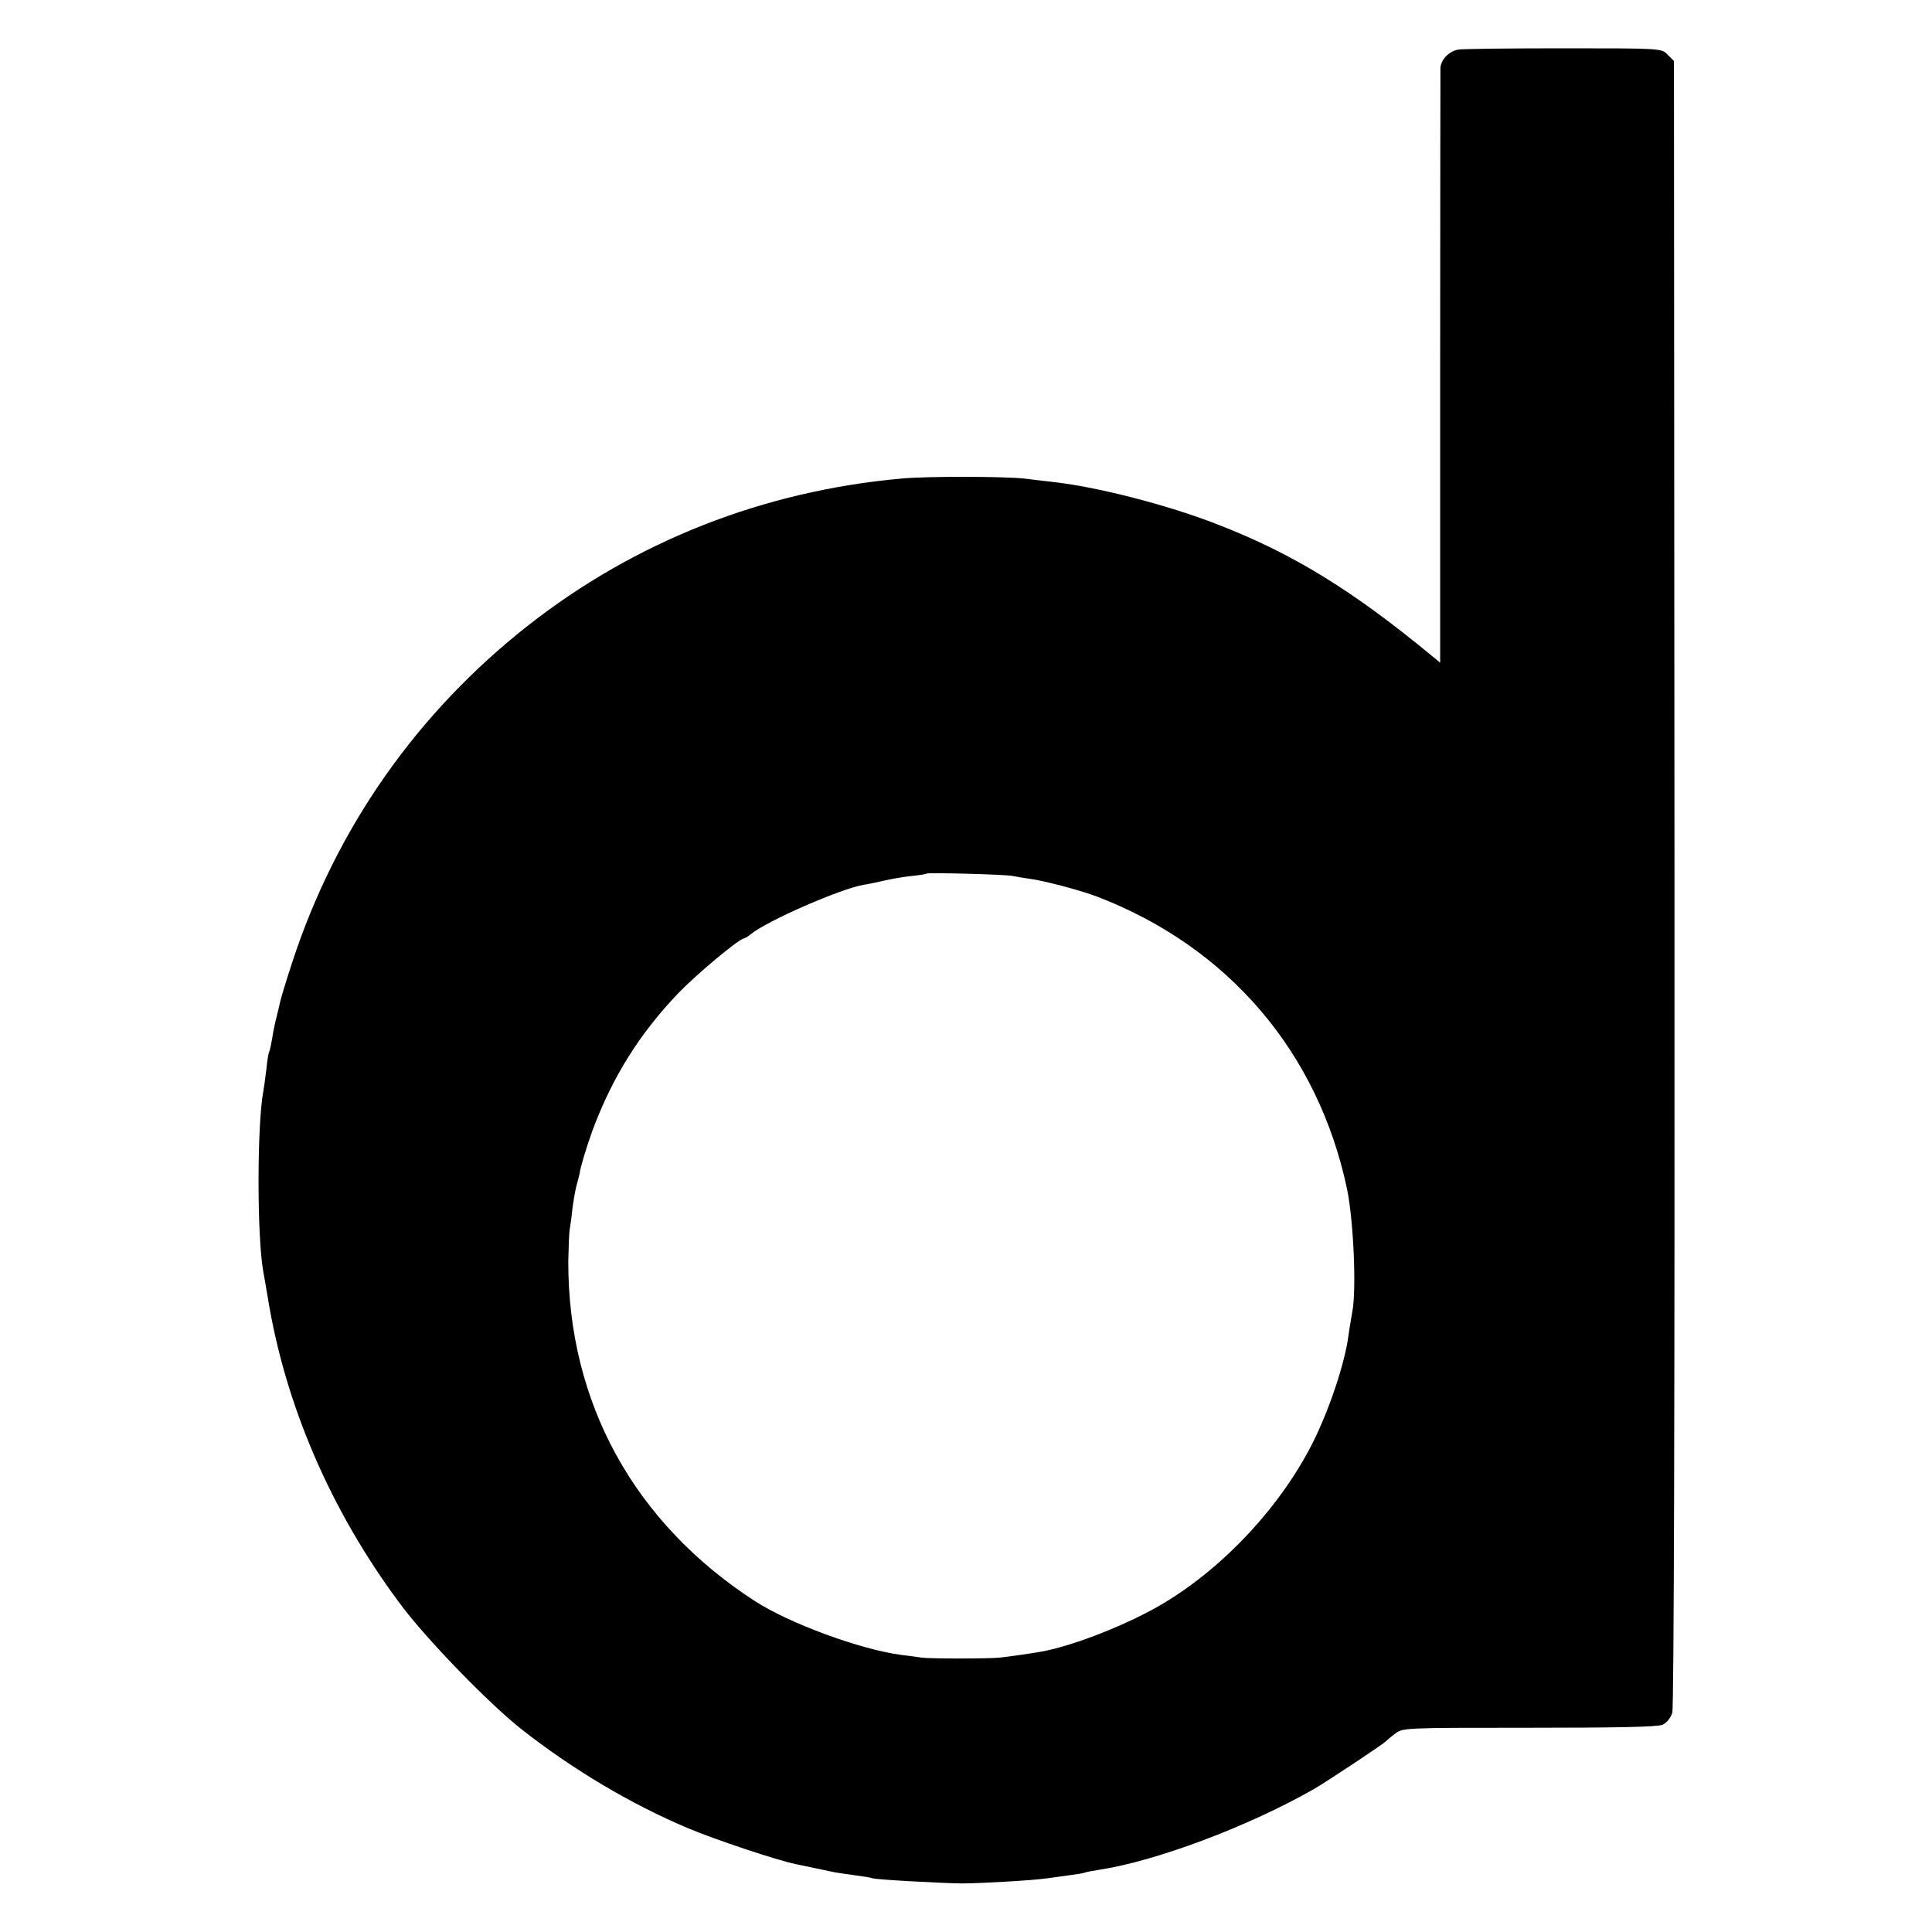
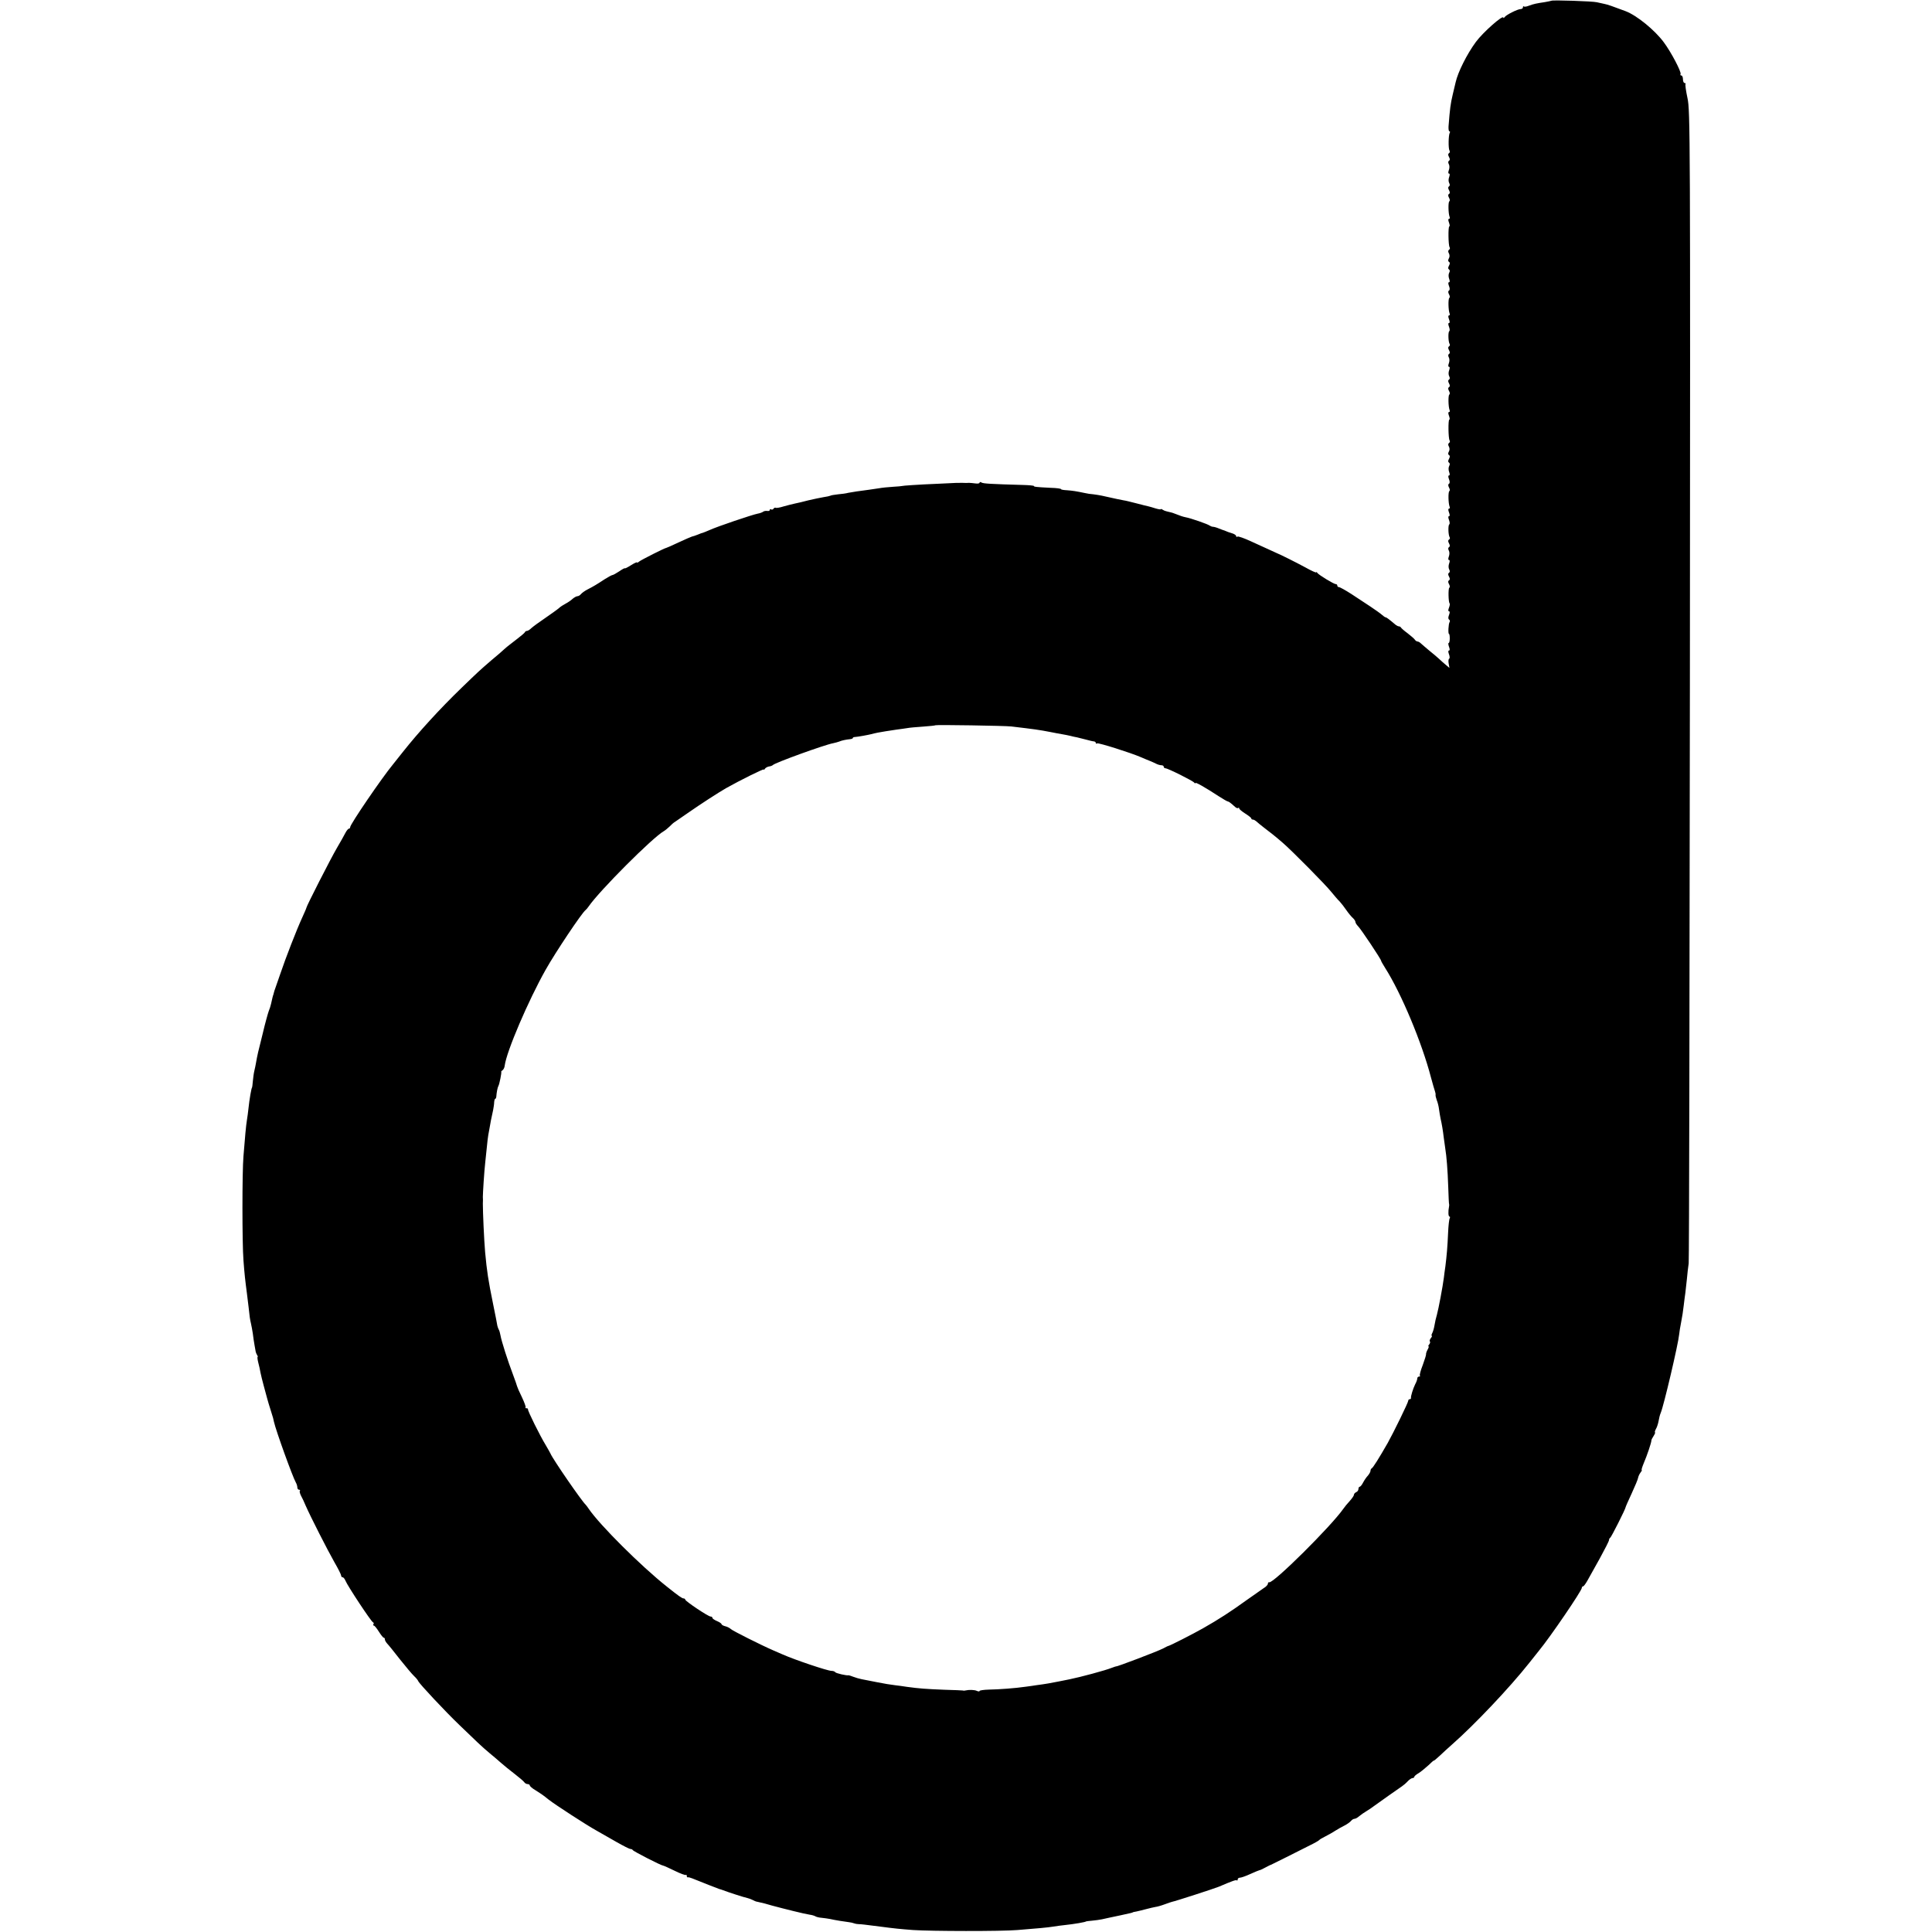
- <svg xmlns="http://www.w3.org/2000/svg" version="1.0" width="700pt" height="700pt" viewBox="0 0 700 700" preserveAspectRatio="xMidYMid meet">
-   <g transform="translate(0,700) scale(0.1,-0.1)" fill="#000000" stroke="none">
-     <path d="M5281 6820 c-34 -8 -61 -38 -62 -67 0 -16 -1 -506 -1 -1091 l0 -1063 -28 23 c-289 239 -507 373 -779 478 -181 71 -440 137 -598 154 -29 3 -75 9 -101 12 -72 8 -355 9 -447 0 -499 -45 -962 -227 -1350 -531 -404 -317 -697 -735 -856 -1221 -22 -67 -41 -130 -43 -140 -2 -11 -9 -37 -14 -59 -6 -22 -13 -57 -16 -79 -4 -21 -8 -41 -10 -45 -3 -4 -8 -34 -11 -66 -4 -33 -9 -69 -11 -79 -23 -124 -23 -527 0 -654 2 -9 9 -51 16 -92 63 -390 228 -773 479 -1110 92 -125 322 -362 440 -455 183 -144 395 -271 604 -359 94 -40 325 -117 390 -130 28 -6 115 -24 143 -30 12 -2 45 -7 75 -11 30 -4 56 -8 59 -10 8 -5 246 -18 325 -19 69 0 256 11 305 18 14 2 50 7 80 11 30 4 57 8 60 10 3 2 25 6 50 10 207 31 542 157 779 292 47 27 252 163 261 173 3 3 18 16 34 28 29 22 29 22 487 22 323 0 465 3 483 11 15 7 29 25 35 43 6 19 9 1169 8 3008 l-2 2977 -23 23 c-22 23 -22 23 -381 23 -197 0 -368 -2 -380 -5z m-1611 -2994 c14 -3 41 -7 60 -10 50 -6 186 -42 246 -65 476 -183 801 -565 905 -1061 23 -113 34 -359 19 -441 -4 -24 -11 -63 -14 -86 -13 -102 -70 -271 -129 -389 -116 -230 -318 -448 -538 -581 -124 -75 -325 -155 -445 -177 -26 -5 -123 -19 -154 -22 -39 -4 -252 -4 -280 0 -14 2 -47 7 -75 10 -146 19 -405 114 -530 195 -438 284 -677 719 -676 1231 1 52 3 104 5 115 2 11 7 45 10 76 4 31 11 71 16 88 5 17 9 35 10 39 3 24 25 96 47 157 72 193 171 351 312 498 63 65 209 188 234 196 7 2 19 9 27 16 56 47 323 164 408 179 15 2 48 9 74 15 25 6 70 14 100 17 29 3 54 7 56 9 5 4 288 -3 312 -9z" />
+ <svg xmlns="http://www.w3.org/2000/svg" version="1.0" width="1280pt" height="1280pt" viewBox="0 0 1280 1280" preserveAspectRatio="xMidYMid meet">
+   <g transform="translate(0,1280) scale(0.1,-0.1)" fill="#000000" stroke="none">
+     <path d="M10278 12795 c-1 -1 -21 -5 -43 -9 -54 -8 -75 -12 -106 -24 -15 -6 -30 -8 -33 -5 -3 4 -6 1 -6 -5 0 -7 -7 -12 -15 -12 -20 0 -98 -39 -107 -54 -4 -6 -8 -7 -8 -3 0 22 -135 -97 -182 -161 -59 -80 -119 -200 -134 -267 -1 -5 -10 -41 -19 -80 -15 -63 -19 -95 -28 -212 -1 -18 1 -33 6 -33 4 0 5 -5 2 -10 -9 -15 -10 -104 -2 -117 4 -7 3 -14 -3 -18 -7 -4 -7 -12 0 -25 7 -13 7 -21 0 -25 -6 -4 -7 -12 -1 -23 5 -9 5 -26 0 -39 -5 -14 -5 -23 1 -23 6 0 6 -9 1 -23 -5 -13 -5 -30 0 -39 6 -11 5 -19 -1 -23 -7 -4 -7 -12 0 -25 7 -13 7 -21 0 -25 -7 -4 -7 -12 0 -25 6 -10 7 -21 2 -24 -8 -5 -7 -80 2 -103 3 -7 1 -13 -4 -13 -6 0 -6 -9 0 -25 5 -14 6 -25 2 -25 -8 0 -7 -124 2 -138 4 -6 2 -13 -4 -17 -6 -4 -7 -13 -1 -23 6 -11 6 -24 0 -34 -6 -11 -6 -19 1 -23 7 -4 7 -12 0 -25 -7 -13 -7 -21 0 -25 6 -4 7 -12 1 -23 -5 -9 -5 -26 0 -39 5 -14 5 -23 -1 -23 -6 0 -6 -9 0 -25 6 -15 6 -26 0 -30 -7 -4 -6 -13 0 -25 6 -10 7 -21 2 -24 -8 -5 -7 -80 2 -103 3 -7 1 -13 -4 -13 -6 0 -6 -9 0 -25 6 -16 6 -25 0 -25 -6 0 -6 -9 0 -25 5 -13 6 -26 2 -29 -9 -5 -7 -70 2 -85 4 -5 2 -12 -4 -16 -7 -4 -7 -12 0 -25 7 -13 7 -21 0 -25 -6 -4 -7 -12 -1 -23 5 -9 5 -26 0 -39 -5 -14 -5 -23 1 -23 6 0 6 -9 1 -23 -5 -13 -5 -30 0 -39 6 -11 5 -19 -1 -23 -7 -4 -7 -12 0 -25 7 -13 7 -21 0 -25 -7 -4 -7 -12 0 -25 6 -10 7 -21 2 -24 -8 -5 -7 -80 2 -103 3 -7 1 -13 -4 -13 -6 0 -6 -9 0 -25 5 -14 6 -25 2 -25 -8 0 -7 -124 2 -138 4 -6 2 -13 -4 -17 -6 -4 -7 -13 -1 -23 6 -11 6 -24 0 -34 -6 -11 -6 -19 1 -23 7 -4 7 -12 0 -25 -7 -13 -7 -21 0 -25 6 -4 7 -12 1 -23 -5 -9 -5 -26 0 -39 5 -14 5 -23 -1 -23 -6 0 -6 -9 0 -25 6 -15 6 -26 0 -30 -7 -4 -6 -13 0 -25 6 -10 7 -21 2 -24 -8 -5 -7 -80 2 -103 3 -7 1 -13 -4 -13 -6 0 -6 -9 0 -25 6 -16 6 -25 0 -25 -6 0 -6 -9 0 -25 5 -13 6 -26 2 -29 -9 -5 -7 -70 2 -85 4 -5 2 -12 -4 -16 -7 -4 -7 -12 0 -25 7 -13 7 -21 0 -25 -6 -4 -7 -12 -1 -23 5 -9 5 -26 0 -39 -5 -14 -5 -23 1 -23 6 0 6 -9 1 -23 -5 -13 -5 -30 0 -39 6 -11 5 -19 -1 -23 -7 -4 -7 -12 0 -25 7 -13 7 -21 0 -25 -7 -4 -7 -12 0 -25 6 -10 7 -21 2 -24 -8 -5 -6 -95 2 -104 3 -2 1 -15 -4 -28 -6 -15 -6 -24 0 -24 6 0 6 -9 0 -25 -6 -15 -6 -26 1 -30 5 -4 7 -11 3 -16 -8 -13 -11 -79 -4 -79 3 0 5 -13 5 -30 0 -16 -3 -30 -7 -30 -4 0 -3 -11 2 -25 6 -16 6 -25 0 -25 -6 0 -6 -9 0 -25 5 -13 6 -27 1 -29 -5 -3 -6 -18 -3 -33 l5 -28 -24 20 c-13 11 -34 29 -45 40 -12 11 -41 36 -64 54 -23 19 -48 41 -56 48 -7 7 -17 13 -23 13 -5 0 -14 6 -18 13 -4 6 -26 25 -48 42 -22 16 -41 33 -43 37 -2 4 -8 8 -13 8 -6 0 -15 5 -22 10 -45 38 -61 50 -67 50 -3 0 -15 8 -26 18 -10 9 -44 33 -74 53 -30 20 -87 57 -126 83 -39 25 -76 46 -83 46 -6 0 -11 5 -11 10 0 6 -4 10 -10 10 -13 0 -113 61 -122 74 -4 6 -8 8 -8 4 0 -4 -33 11 -72 33 -61 33 -169 87 -188 94 -5 2 -36 16 -173 79 -43 20 -83 34 -88 31 -5 -4 -9 -2 -9 3 0 5 -10 13 -22 17 -31 10 -37 12 -43 15 -3 1 -8 3 -12 5 -5 1 -21 7 -36 13 -16 7 -34 12 -41 12 -6 0 -16 4 -22 8 -10 9 -128 50 -159 55 -19 4 -34 9 -72 24 -10 4 -22 8 -28 9 -5 1 -13 3 -17 4 -5 1 -11 3 -15 4 -5 1 -14 5 -20 9 -7 5 -13 6 -13 3 0 -2 -15 0 -32 5 -18 6 -40 12 -48 14 -8 1 -44 11 -80 20 -36 9 -74 19 -85 20 -11 2 -31 6 -45 9 -14 3 -36 8 -50 11 -14 3 -36 8 -50 11 -14 3 -39 7 -55 9 -17 1 -44 5 -60 9 -57 12 -78 15 -116 18 -22 1 -39 4 -39 7 0 4 -30 8 -68 9 -101 5 -112 7 -112 12 0 3 -33 6 -73 7 -213 6 -263 9 -274 16 -7 5 -13 4 -13 -1 0 -5 -12 -7 -27 -5 -16 2 -35 4 -43 4 -8 -1 -28 -1 -45 0 -35 0 -22 1 -160 -6 -126 -5 -240 -13 -240 -15 0 -1 -26 -3 -57 -5 -32 -2 -74 -6 -95 -10 -21 -3 -51 -8 -68 -10 -56 -7 -110 -15 -135 -20 -14 -4 -44 -8 -68 -10 -24 -3 -46 -6 -50 -9 -4 -2 -25 -7 -47 -10 -22 -4 -67 -13 -100 -21 -33 -9 -73 -18 -88 -21 -16 -3 -49 -12 -75 -19 -25 -8 -49 -12 -53 -9 -4 2 -10 0 -14 -6 -4 -6 -11 -8 -16 -5 -5 4 -9 2 -9 -4 0 -5 -8 -8 -18 -6 -9 1 -22 -1 -27 -6 -6 -4 -22 -10 -35 -12 -36 -7 -267 -85 -317 -108 -24 -10 -45 -19 -47 -19 -3 0 -17 -5 -33 -12 -15 -6 -33 -12 -39 -13 -7 -2 -46 -19 -89 -39 -42 -20 -79 -36 -81 -36 -9 0 -165 -79 -179 -90 -8 -7 -15 -10 -15 -6 0 3 -18 -5 -40 -19 -22 -14 -40 -23 -40 -20 0 3 -17 -6 -37 -20 -21 -14 -41 -25 -46 -25 -4 0 -26 -12 -50 -27 -55 -36 -75 -48 -114 -68 -18 -9 -37 -23 -44 -31 -6 -8 -17 -14 -23 -14 -7 0 -21 -8 -32 -17 -10 -10 -31 -24 -46 -32 -15 -8 -36 -21 -45 -30 -10 -9 -51 -38 -90 -65 -40 -27 -81 -57 -92 -67 -11 -11 -24 -19 -30 -19 -5 0 -11 -3 -13 -8 -1 -4 -23 -23 -48 -42 -25 -19 -51 -39 -58 -45 -7 -5 -21 -17 -30 -25 -9 -9 -48 -43 -87 -75 -80 -69 -83 -72 -196 -181 -145 -140 -288 -297 -390 -426 -28 -35 -57 -72 -66 -83 -72 -87 -283 -396 -283 -415 0 -6 -4 -10 -8 -10 -5 0 -15 -12 -23 -27 -8 -16 -34 -62 -58 -103 -41 -70 -201 -384 -201 -394 0 -3 -13 -33 -29 -68 -35 -76 -108 -263 -145 -373 -15 -44 -30 -87 -33 -95 -3 -8 -7 -19 -8 -25 -1 -5 -3 -12 -4 -15 -3 -6 -7 -24 -15 -60 -3 -14 -10 -36 -16 -50 -5 -14 -24 -81 -40 -150 -30 -119 -35 -140 -44 -192 -2 -13 -7 -36 -11 -53 -4 -16 -8 -48 -10 -70 -2 -22 -4 -40 -5 -40 -4 0 -18 -81 -24 -140 -2 -22 -7 -56 -10 -75 -6 -36 -13 -113 -23 -240 -9 -105 -9 -575 0 -690 7 -93 11 -129 23 -220 3 -25 8 -65 11 -90 6 -60 9 -80 16 -110 3 -14 9 -43 12 -65 2 -22 8 -56 11 -75 3 -19 7 -39 8 -45 1 -5 5 -16 9 -22 5 -7 6 -13 4 -13 -3 0 -1 -17 4 -37 6 -21 12 -51 15 -68 3 -16 13 -55 21 -85 8 -30 18 -68 23 -85 4 -16 15 -52 24 -80 8 -27 16 -51 16 -52 0 -2 0 -4 1 -5 0 -2 2 -10 4 -18 14 -61 123 -363 145 -402 6 -10 10 -25 10 -33 0 -8 5 -15 12 -15 6 0 8 -3 5 -6 -4 -4 0 -19 7 -33 8 -14 22 -44 31 -66 32 -73 145 -295 190 -374 25 -43 45 -83 45 -89 0 -7 5 -12 10 -12 6 0 14 -11 19 -23 13 -33 170 -271 182 -275 5 -2 7 -8 3 -13 -3 -5 -1 -9 3 -9 5 0 19 -18 33 -40 14 -22 28 -40 32 -40 5 0 8 -5 8 -12 0 -6 7 -18 15 -27 9 -9 47 -56 85 -105 39 -49 81 -99 94 -111 13 -12 25 -27 27 -33 6 -16 177 -199 273 -291 44 -42 98 -94 121 -116 23 -22 59 -54 81 -72 21 -17 55 -46 74 -63 19 -17 60 -50 90 -73 30 -23 59 -48 63 -54 4 -7 15 -13 22 -13 8 0 15 -4 15 -9 0 -5 17 -20 38 -32 20 -13 42 -27 47 -31 6 -4 24 -18 40 -31 45 -35 253 -170 315 -204 30 -17 91 -52 135 -77 44 -25 85 -46 92 -46 6 0 13 -3 15 -7 3 -8 189 -103 201 -103 3 0 38 -15 76 -34 38 -19 72 -31 75 -28 3 3 6 0 6 -6 0 -7 3 -11 8 -10 9 2 17 -2 142 -52 30 -12 59 -23 65 -25 5 -1 17 -5 25 -8 27 -11 144 -49 162 -52 9 -2 25 -8 35 -13 10 -6 21 -10 26 -11 4 -1 8 -1 10 -2 1 0 9 -2 17 -4 8 -1 42 -10 75 -20 82 -22 214 -55 248 -60 15 -2 33 -7 39 -11 6 -4 25 -9 42 -10 17 -2 42 -5 56 -8 30 -7 98 -18 125 -21 11 -1 27 -5 35 -8 8 -3 22 -5 30 -5 14 0 39 -3 140 -16 99 -13 129 -16 220 -23 116 -8 587 -9 690 0 129 10 204 17 240 23 19 3 53 8 75 10 59 6 140 20 140 24 0 1 18 3 40 5 22 2 51 6 65 9 14 3 36 8 50 11 25 5 128 27 143 31 4 1 8 2 10 3 1 2 13 5 27 7 14 3 43 10 65 16 22 6 49 12 60 14 11 1 39 9 63 18 23 8 44 16 47 16 16 2 284 89 310 100 89 38 114 47 119 42 3 -3 6 0 6 6 0 7 7 12 16 12 8 0 39 11 67 24 29 13 55 24 60 25 4 0 22 8 40 18 17 9 34 18 37 18 3 1 49 24 103 51 54 27 124 62 155 78 31 15 59 31 62 35 3 4 21 15 40 24 19 10 49 26 65 37 17 11 44 26 62 35 18 9 37 23 44 31 6 8 17 14 23 14 7 0 21 8 32 18 11 9 32 24 46 32 14 8 36 23 49 33 40 29 170 121 187 132 9 6 26 20 38 33 11 12 26 22 33 22 6 0 11 4 11 8 0 4 12 15 28 24 15 9 44 33 65 52 20 20 37 34 37 32 0 -3 17 12 39 32 21 20 58 54 82 75 148 130 381 376 510 539 28 35 57 72 66 83 72 87 283 396 283 415 0 6 4 10 8 10 5 0 17 17 29 38 11 20 48 86 82 147 33 60 61 115 61 121 0 7 4 14 8 16 7 3 102 192 102 202 0 3 18 44 40 91 22 48 42 95 43 105 2 10 9 25 16 34 7 9 11 16 8 16 -4 0 3 21 14 48 20 46 50 134 50 149 0 5 7 18 15 30 8 13 12 23 9 23 -3 0 -1 9 5 21 7 11 14 33 17 47 7 36 9 44 16 62 20 47 116 456 122 520 1 14 7 50 13 80 6 30 14 80 17 110 4 30 8 69 11 85 2 17 6 57 10 90 3 33 8 80 12 105 3 25 6 1753 8 3840 3 3651 2 3798 -16 3880 -10 47 -16 88 -13 93 2 4 -1 7 -6 7 -6 0 -11 11 -11 25 0 14 -5 25 -11 25 -5 0 -8 4 -5 9 8 12 -63 147 -111 211 -60 81 -179 178 -253 206 -85 32 -119 44 -140 48 -14 3 -36 8 -50 11 -26 7 -295 16 -302 10z m-3578 -4808 c152 -18 183 -22 260 -37 30 -6 66 -13 80 -15 14 -2 36 -7 50 -10 14 -4 34 -8 45 -10 11 -3 38 -9 60 -15 22 -6 46 -12 53 -12 6 -1 12 -5 12 -10 0 -5 4 -7 9 -3 9 5 219 -61 291 -92 19 -8 46 -20 60 -25 14 -6 33 -14 42 -19 10 -5 25 -9 33 -9 8 0 15 -4 15 -10 0 -5 5 -10 11 -10 16 0 182 -83 191 -95 4 -5 8 -7 8 -3 0 8 62 -27 157 -89 28 -18 54 -33 58 -33 6 0 19 -10 49 -37 8 -7 16 -9 20 -6 3 4 6 2 6 -3 0 -5 18 -20 40 -34 22 -14 40 -28 40 -32 0 -5 5 -8 11 -8 6 0 16 -6 23 -12 7 -7 28 -24 46 -38 40 -30 83 -64 130 -105 58 -50 283 -277 320 -324 19 -23 44 -53 56 -64 11 -12 31 -38 44 -57 13 -19 32 -42 42 -51 10 -9 18 -21 18 -27 0 -6 8 -19 18 -29 19 -19 152 -218 152 -228 0 -3 12 -24 27 -48 107 -168 244 -496 304 -727 11 -41 23 -82 26 -90 3 -8 5 -19 4 -24 -1 -5 3 -21 8 -35 6 -14 13 -42 15 -61 3 -20 7 -47 10 -60 9 -39 16 -82 21 -125 3 -22 7 -54 10 -72 9 -54 16 -143 20 -258 2 -60 4 -112 6 -115 1 -3 0 -9 -1 -15 -6 -30 -5 -65 3 -65 4 0 5 -5 2 -11 -4 -5 -9 -49 -11 -97 -4 -93 -9 -150 -18 -222 -4 -25 -8 -58 -10 -75 -7 -56 -36 -210 -46 -245 -6 -19 -13 -51 -16 -70 -3 -19 -10 -43 -15 -52 -5 -10 -7 -18 -3 -18 3 0 1 -7 -6 -15 -7 -9 -10 -18 -7 -22 4 -3 2 -12 -4 -20 -6 -7 -8 -13 -5 -13 4 0 1 -10 -6 -22 -7 -13 -11 -26 -10 -30 1 -4 -9 -37 -22 -72 -14 -35 -22 -67 -19 -70 4 -3 1 -6 -5 -6 -7 0 -12 -6 -12 -12 0 -7 -6 -25 -14 -39 -14 -28 -30 -80 -28 -91 1 -5 -3 -8 -8 -8 -6 0 -10 -5 -10 -10 0 -12 -99 -214 -136 -280 -59 -103 -98 -165 -106 -168 -4 -2 -8 -9 -8 -16 0 -7 -8 -21 -17 -32 -10 -10 -24 -31 -32 -46 -8 -16 -18 -28 -23 -28 -4 0 -8 -7 -8 -15 0 -9 -7 -18 -15 -21 -8 -4 -15 -11 -15 -18 0 -6 -13 -24 -28 -41 -15 -16 -34 -39 -42 -51 -81 -116 -463 -495 -491 -487 -5 2 -9 -3 -9 -10 0 -6 -12 -20 -28 -29 -15 -10 -66 -46 -114 -80 -101 -73 -182 -126 -288 -186 -69 -39 -218 -115 -230 -117 -3 0 -18 -8 -35 -17 -37 -19 -310 -123 -310 -118 0 1 -13 -4 -30 -10 -42 -17 -206 -61 -280 -76 -11 -2 -42 -8 -70 -14 -49 -10 -88 -17 -150 -25 -16 -3 -48 -7 -70 -10 -68 -10 -177 -18 -242 -19 -35 -1 -63 -5 -63 -9 0 -4 -8 -4 -17 0 -16 8 -53 9 -78 3 -5 -1 -12 -2 -15 0 -3 1 -59 3 -125 5 -122 5 -164 8 -245 19 -25 4 -61 9 -80 11 -34 4 -69 10 -120 20 -59 12 -76 15 -102 20 -15 3 -40 10 -55 16 -15 6 -29 10 -31 10 -10 -4 -84 13 -88 20 -3 5 -14 9 -25 9 -26 0 -243 73 -324 109 -11 5 -38 17 -60 26 -83 36 -270 130 -283 142 -7 7 -24 16 -38 19 -13 3 -24 10 -24 14 0 4 -13 13 -30 20 -16 7 -30 16 -30 21 0 5 -5 9 -12 9 -16 0 -168 102 -168 112 0 4 -5 8 -11 8 -10 0 -33 16 -113 80 -170 135 -442 406 -515 513 -8 12 -17 24 -20 27 -25 22 -219 303 -234 340 -4 8 -18 33 -31 55 -37 60 -121 229 -118 238 1 4 -3 7 -10 7 -6 0 -9 2 -6 6 3 3 -8 33 -24 67 -17 34 -31 67 -32 72 -1 6 -14 42 -28 80 -33 86 -76 221 -82 257 -3 15 -7 32 -11 38 -3 5 -8 18 -10 27 -1 10 -14 74 -28 143 -33 162 -41 216 -53 345 -7 81 -15 262 -15 320 1 17 1 37 0 45 0 24 9 170 16 230 3 30 8 78 11 105 2 28 7 61 9 75 3 14 7 39 10 55 5 30 9 52 22 110 3 17 7 40 7 53 1 12 4 22 7 22 3 0 6 6 7 13 2 31 9 64 14 72 7 12 22 88 19 94 -2 2 3 7 9 11 6 4 13 18 14 31 12 93 155 428 271 634 67 119 240 377 264 395 4 3 14 14 22 26 71 103 424 457 498 498 9 5 25 19 37 30 11 12 27 26 36 31 9 6 47 32 84 58 92 64 199 133 254 165 96 54 250 130 250 124 0 -4 4 -2 8 5 4 6 16 13 27 15 11 1 22 6 25 9 12 15 347 136 400 145 14 3 32 8 40 11 16 7 43 13 73 16 9 1 17 4 17 7 0 4 6 7 13 7 19 1 90 14 109 19 10 3 29 7 43 10 14 2 37 6 52 9 14 2 47 7 72 11 25 3 57 8 71 10 14 3 61 7 105 10 44 3 81 7 83 9 4 4 459 -3 502 -8z" />
  </g>
</svg>
